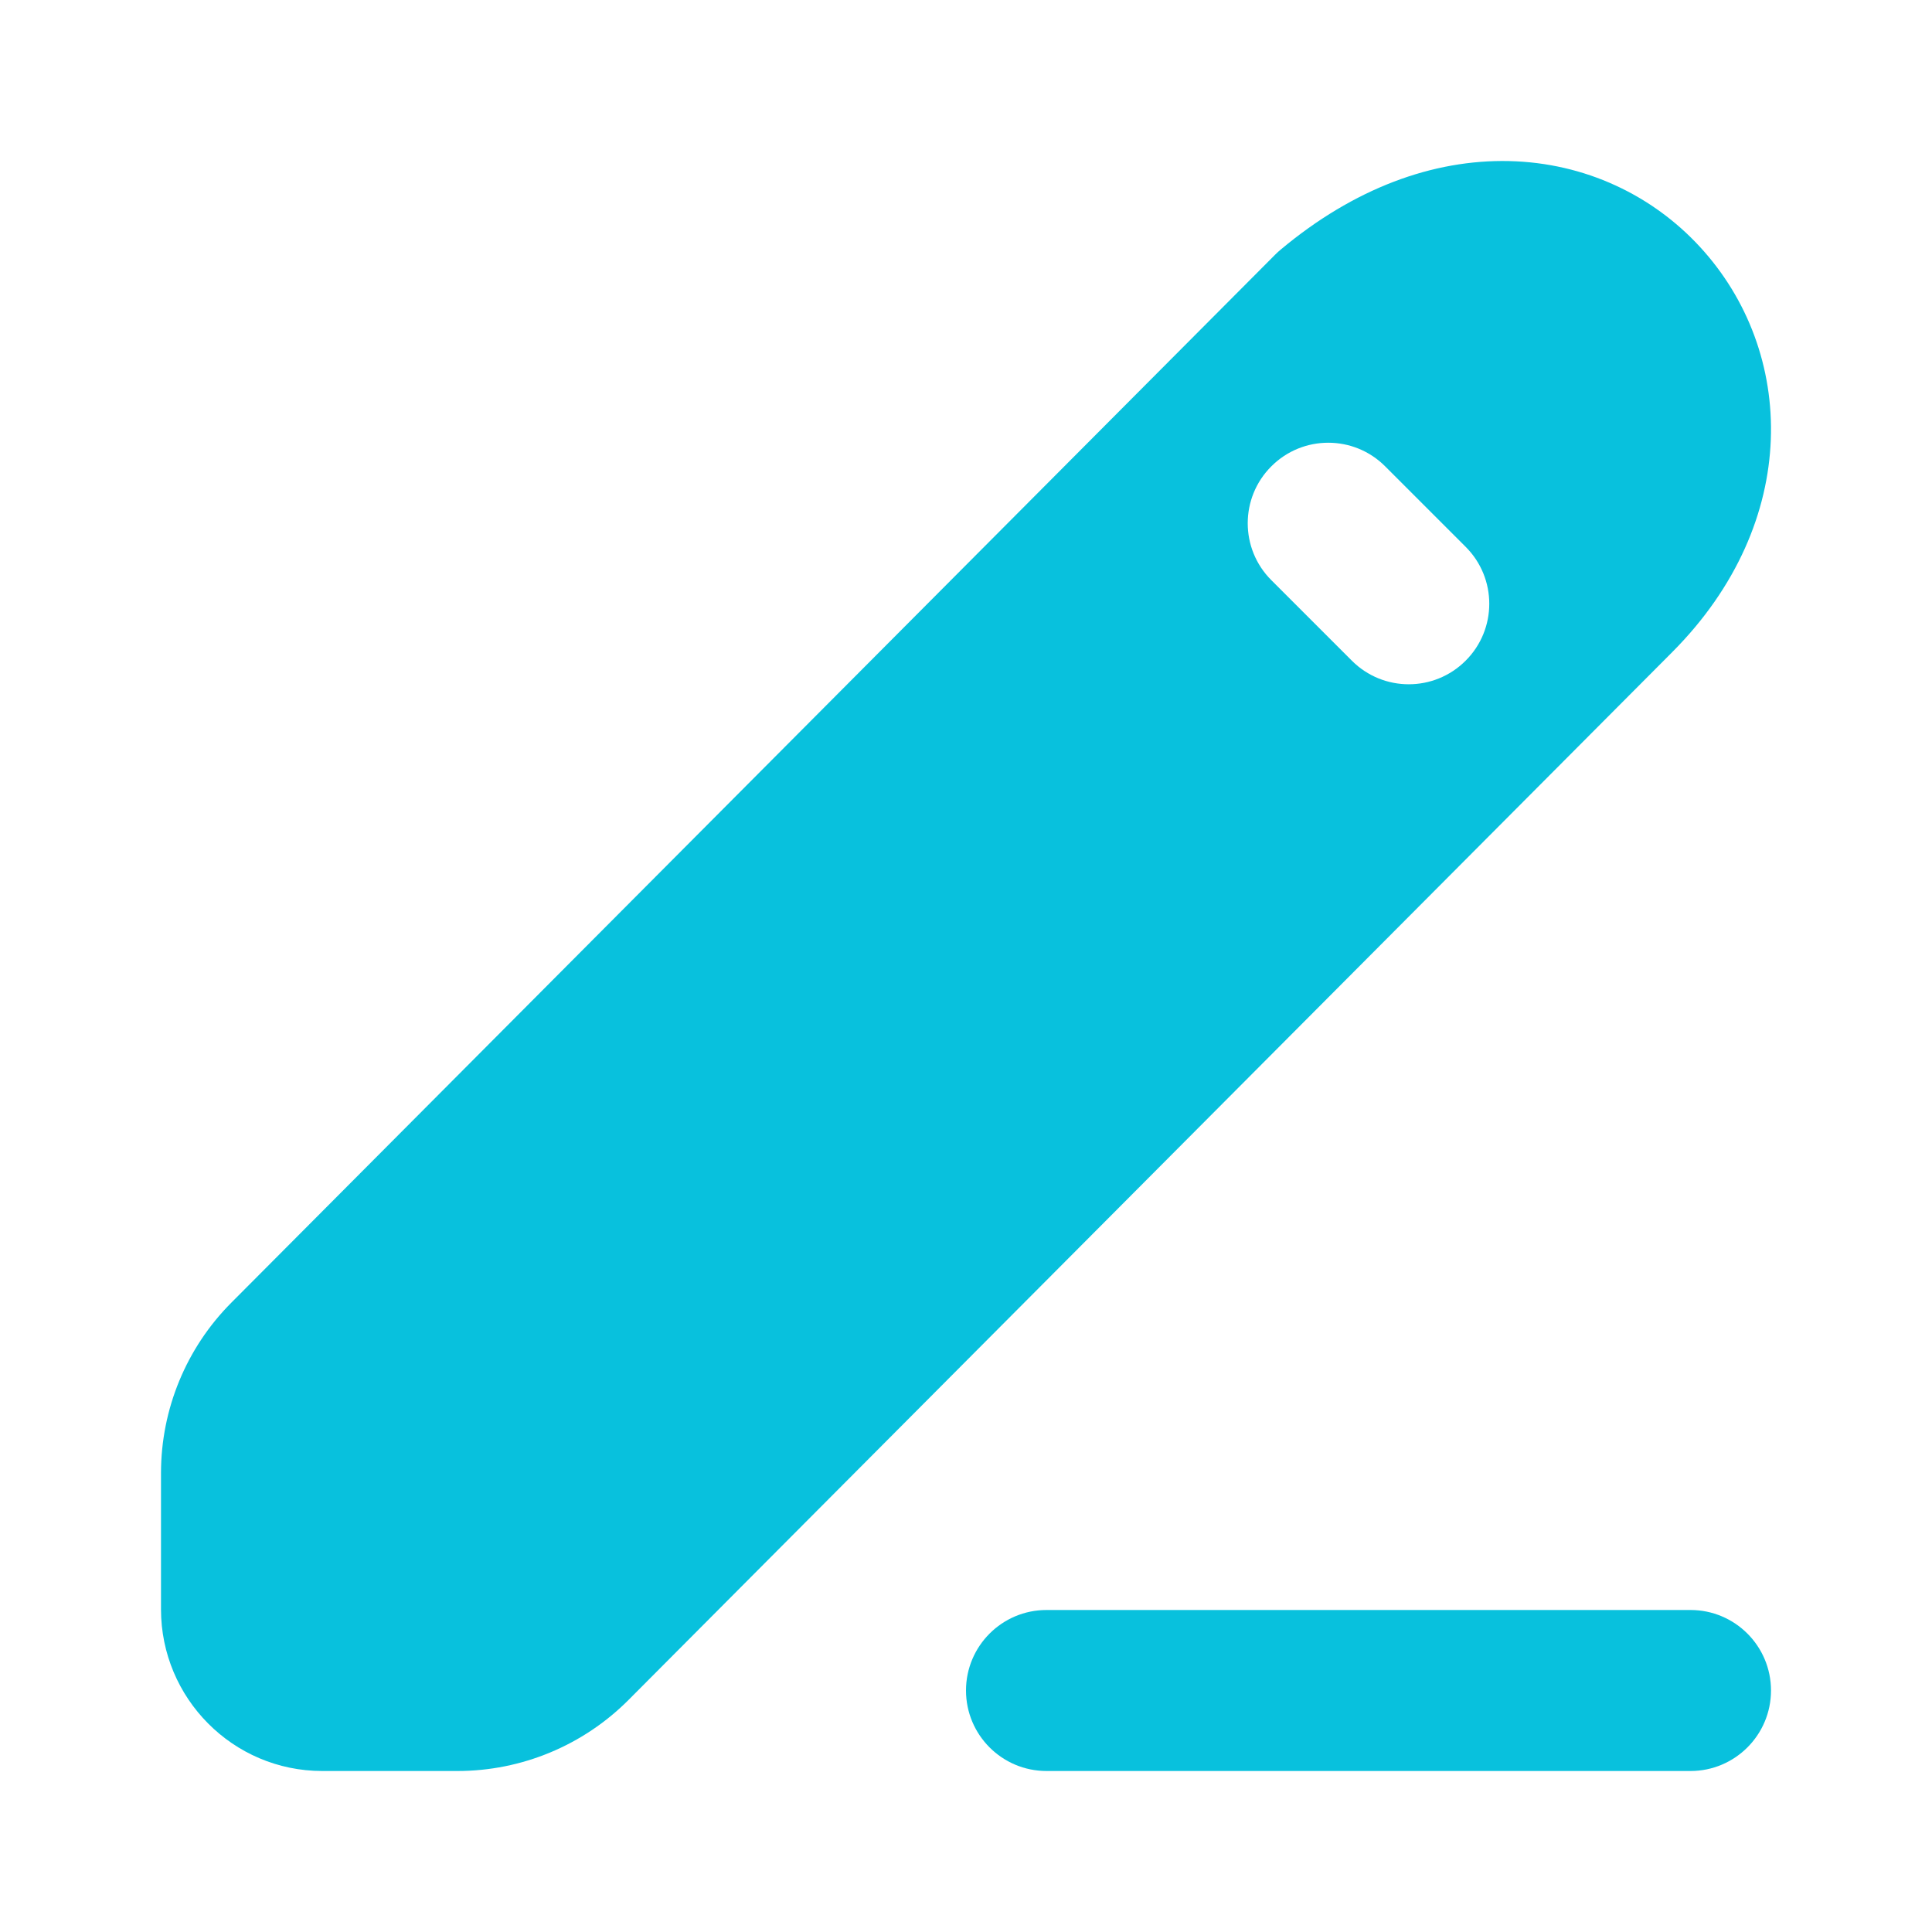
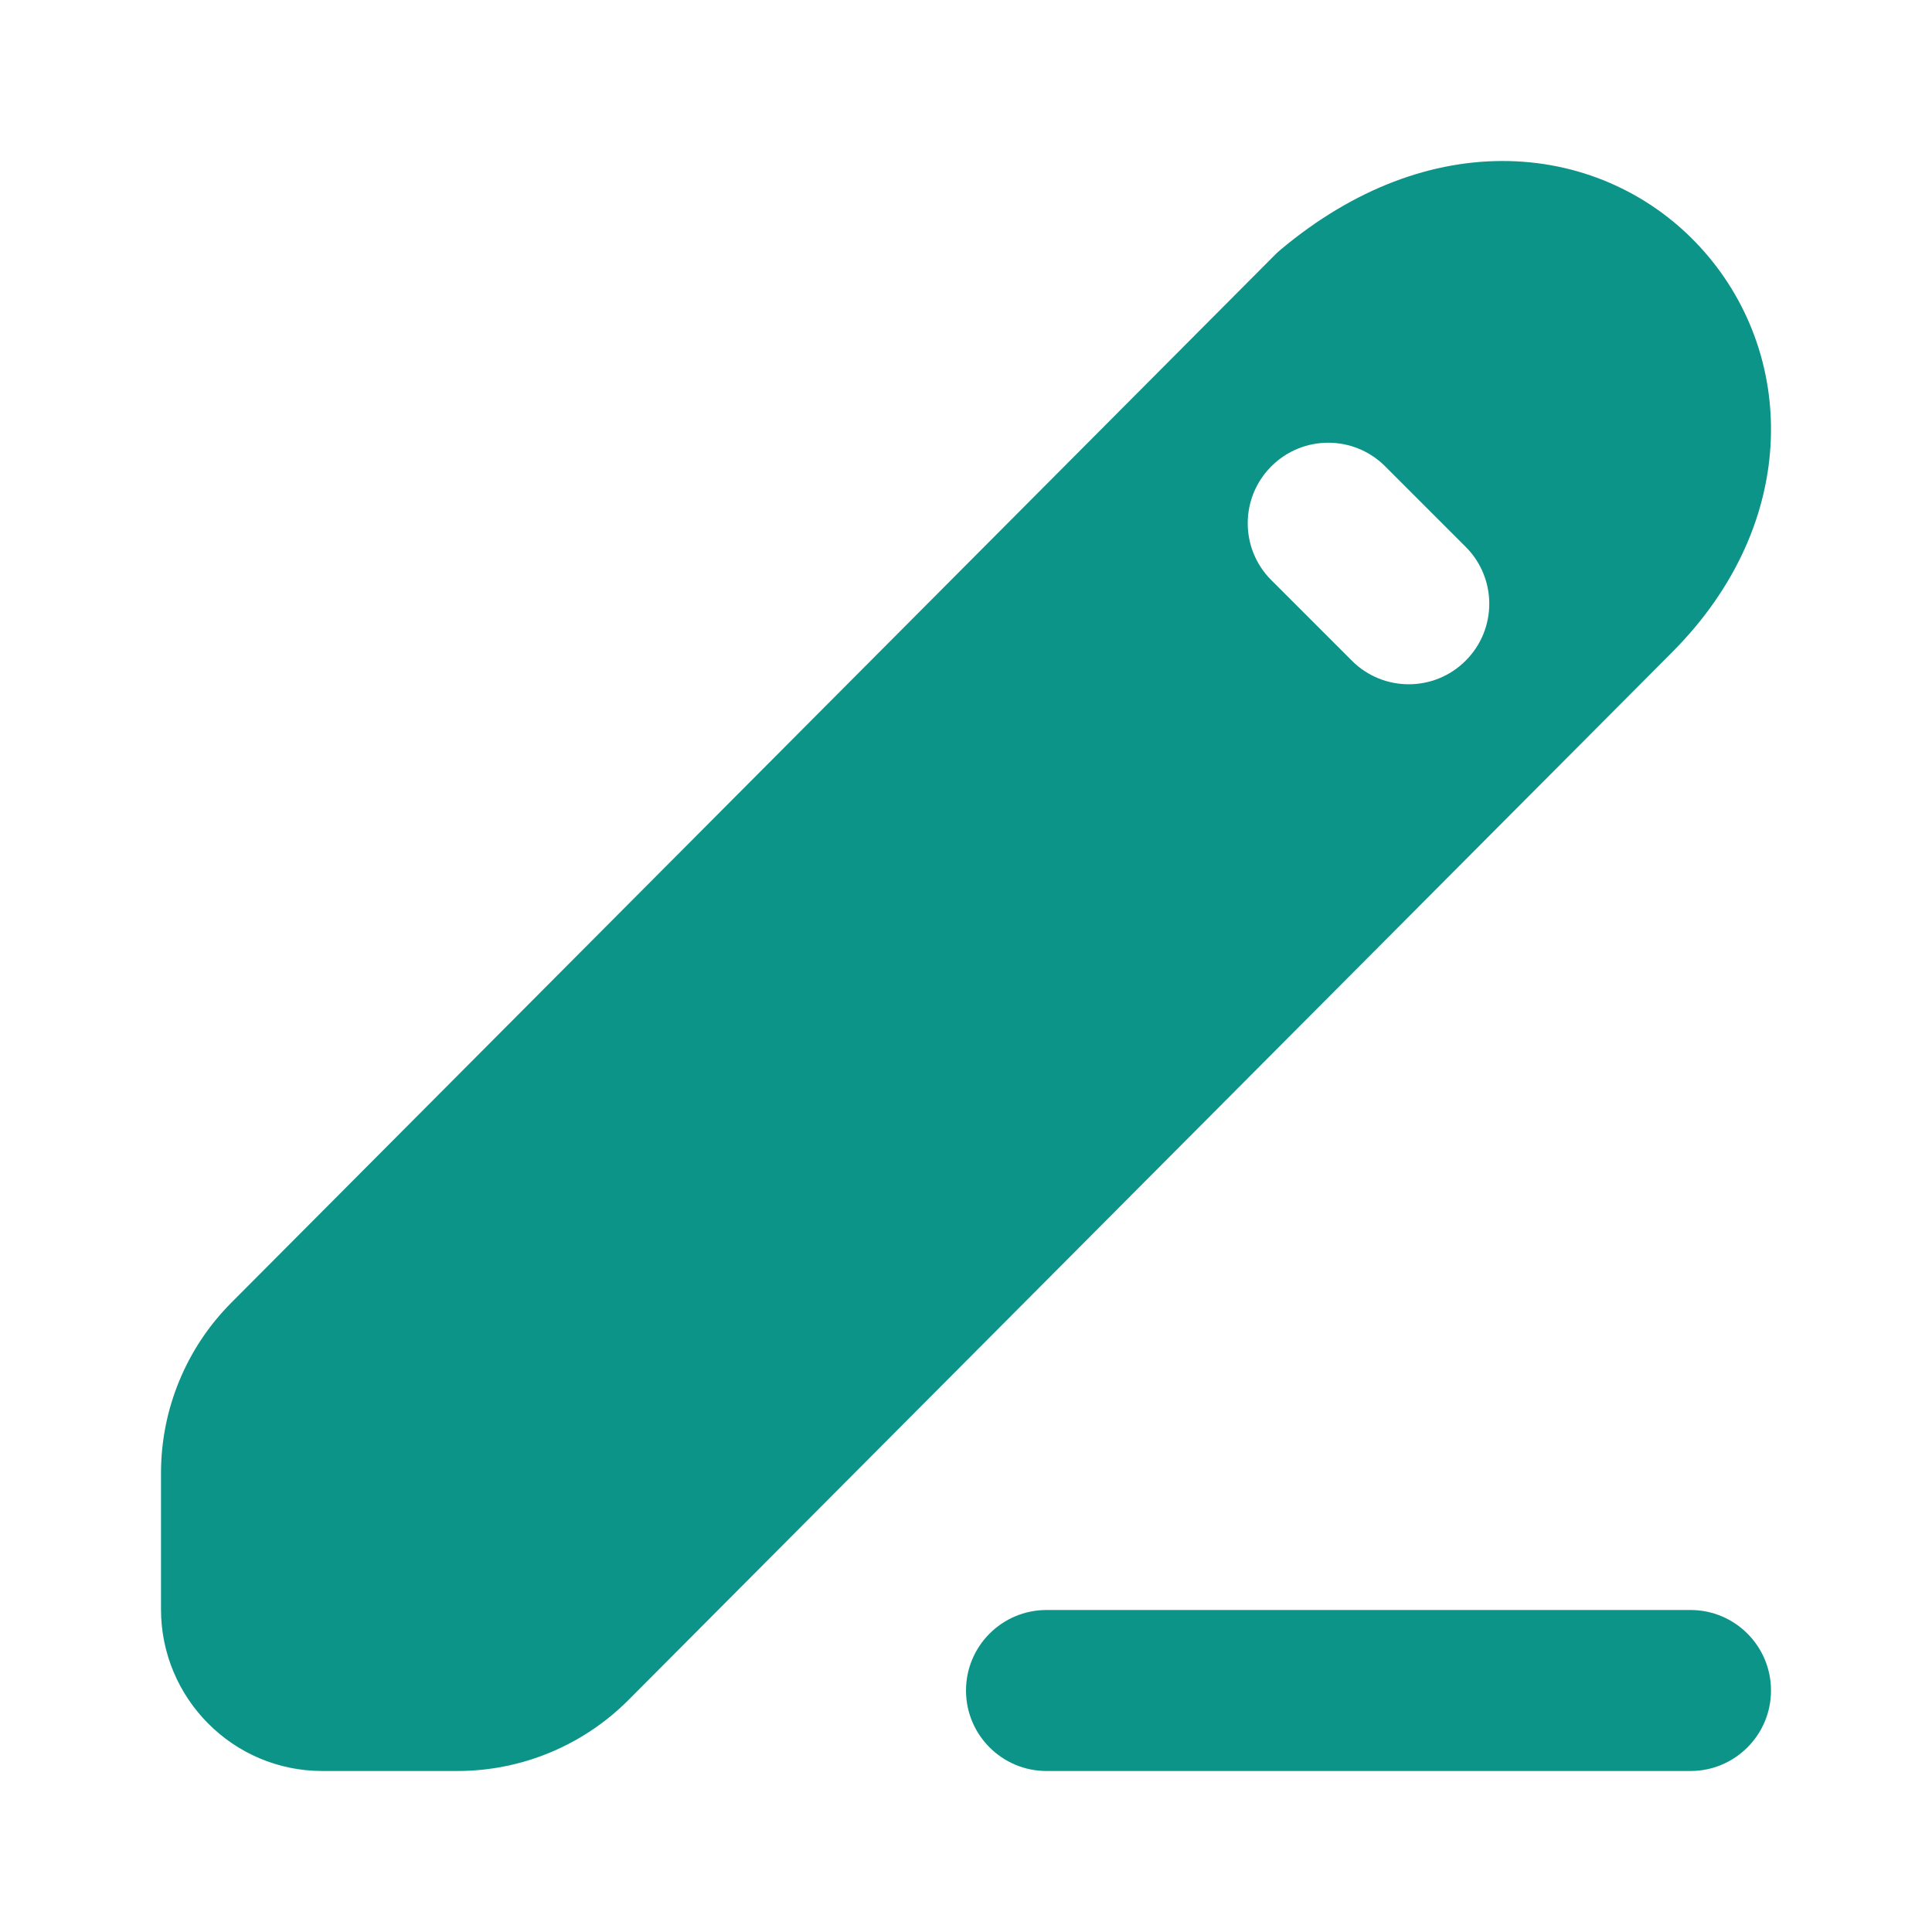
<svg xmlns="http://www.w3.org/2000/svg" viewBox="0 0 24 24" fill="none">
  <g id="SVGRepo_bgCarrier" stroke-width="0" />
  <g id="SVGRepo_tracerCarrier" stroke-linecap="round" stroke-linejoin="round" />
  <g id="SVGRepo_iconCarrier">
-     <path fill-rule="evenodd" clip-rule="evenodd" d="M12 21C12 20.448 12.448 20             13 20H21C21.552 20 22 20.448 22 21C22 21.552 21.552 22 21 22H13C12.448             22 12 21.552 12 21Z" fill="#08c1dd" />
-     <path fill-rule="evenodd" clip-rule="evenodd" d="M20.774 8.1C22.383 6.484             22.315 4.362 21.113 3.062C20.527 2.428 19.693 2.023 18.748             2.001C17.799 1.979 16.817 2.341 15.91 3.1C15.887             3.119 15.864 3.14 15.843 3.161L2.874 16.182C2.314             16.744 2 17.505 2 18.299V19.992C2 21.094 2.892 22             4.004 22H5.683C6.48 22 7.245 21.682 7.808 21.117L20.774 8.1ZM17.207 5.793C16.817             5.402 16.183 5.402 15.793 5.793C15.402 6.183 15.402 6.817 15.793             7.207L16.793 8.207C17.183 8.598 17.817 8.598 18.207 8.207C18.598             7.817 18.598 7.183 18.207 6.793L17.207 5.793Z" fill="#08c1dd" />
+     <path fill-rule="evenodd" clip-rule="evenodd" d="M12 21C12 20.448 12.448 20             13 20H21C21.552 20 22 20.448 22 21C22 21.552 21.552 22 21 22H13C12.448             22 12 21.552 12 21Z" fill="#0d9488" />
+     <path fill-rule="evenodd" clip-rule="evenodd" d="M20.774 8.1C22.383 6.484             22.315 4.362 21.113 3.062C20.527 2.428 19.693 2.023 18.748             2.001C17.799 1.979 16.817 2.341 15.91 3.1C15.887             3.119 15.864 3.14 15.843 3.161L2.874 16.182C2.314             16.744 2 17.505 2 18.299V19.992C2 21.094 2.892 22             4.004 22H5.683C6.48 22 7.245 21.682 7.808 21.117L20.774 8.1ZM17.207 5.793C16.817             5.402 16.183 5.402 15.793 5.793C15.402 6.183 15.402 6.817 15.793             7.207L16.793 8.207C17.183 8.598 17.817 8.598 18.207 8.207C18.598             7.817 18.598 7.183 18.207 6.793L17.207 5.793Z" fill="#0d9488" />
  </g>
</svg>
